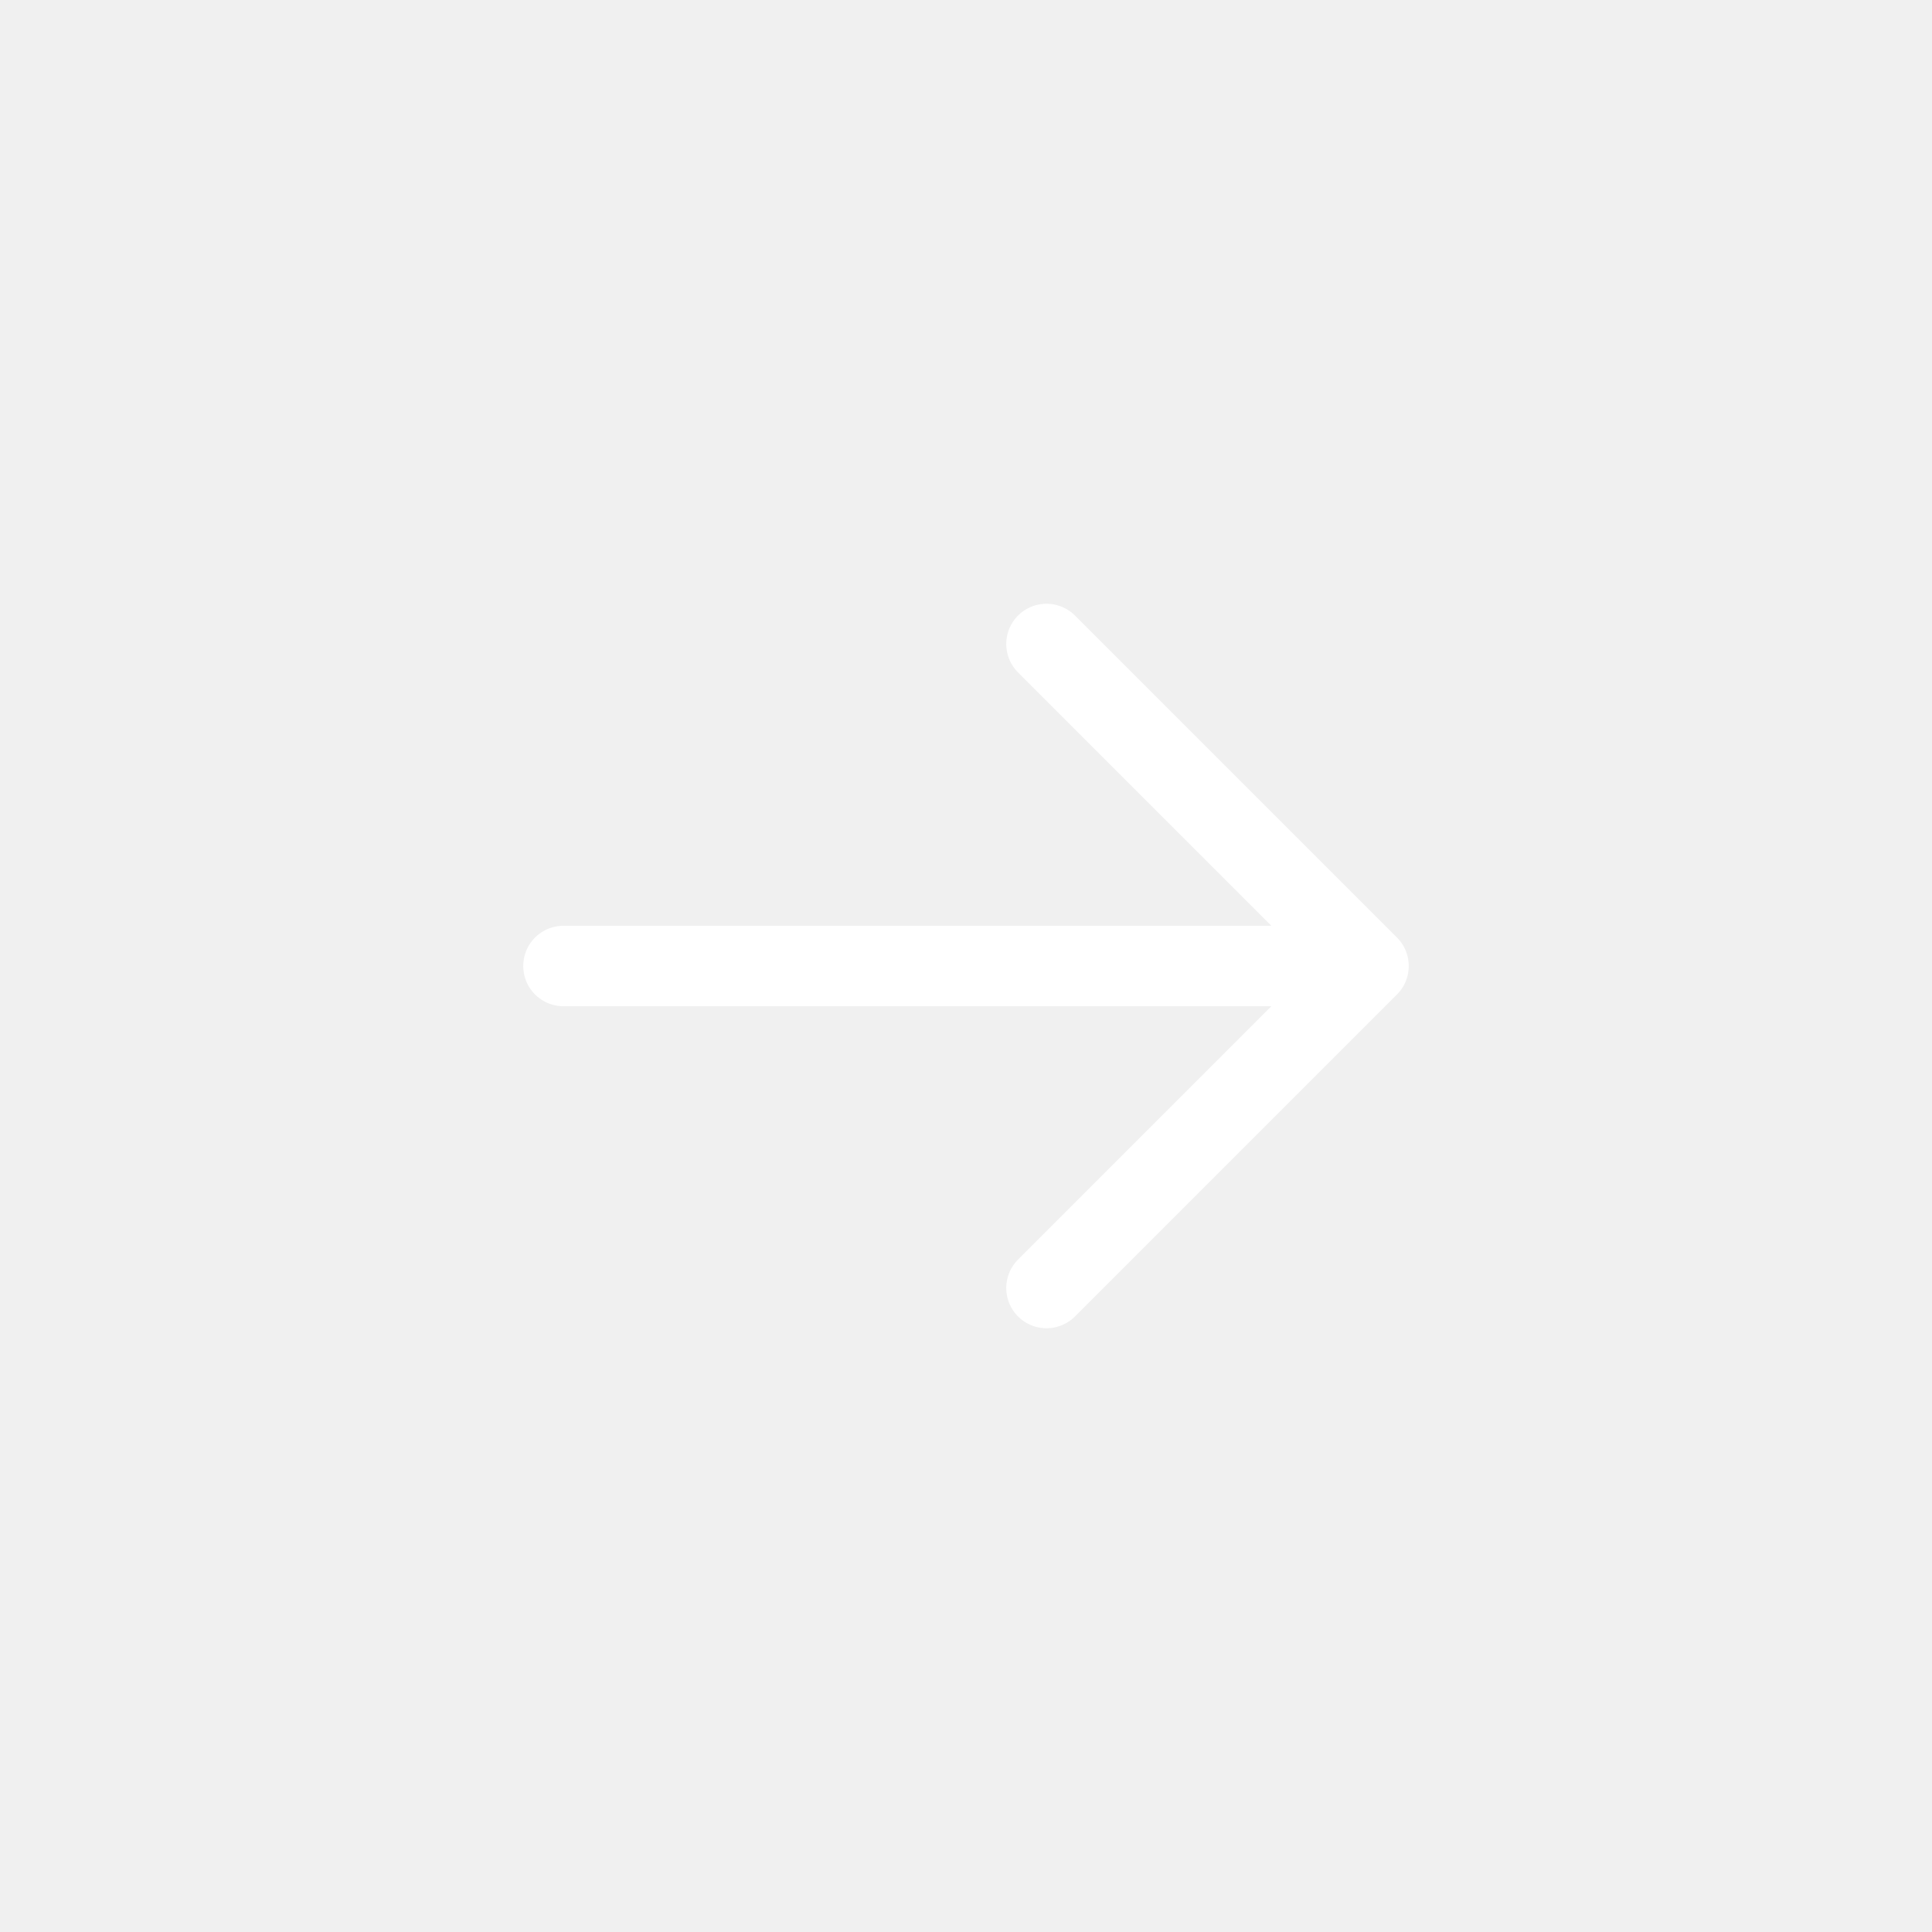
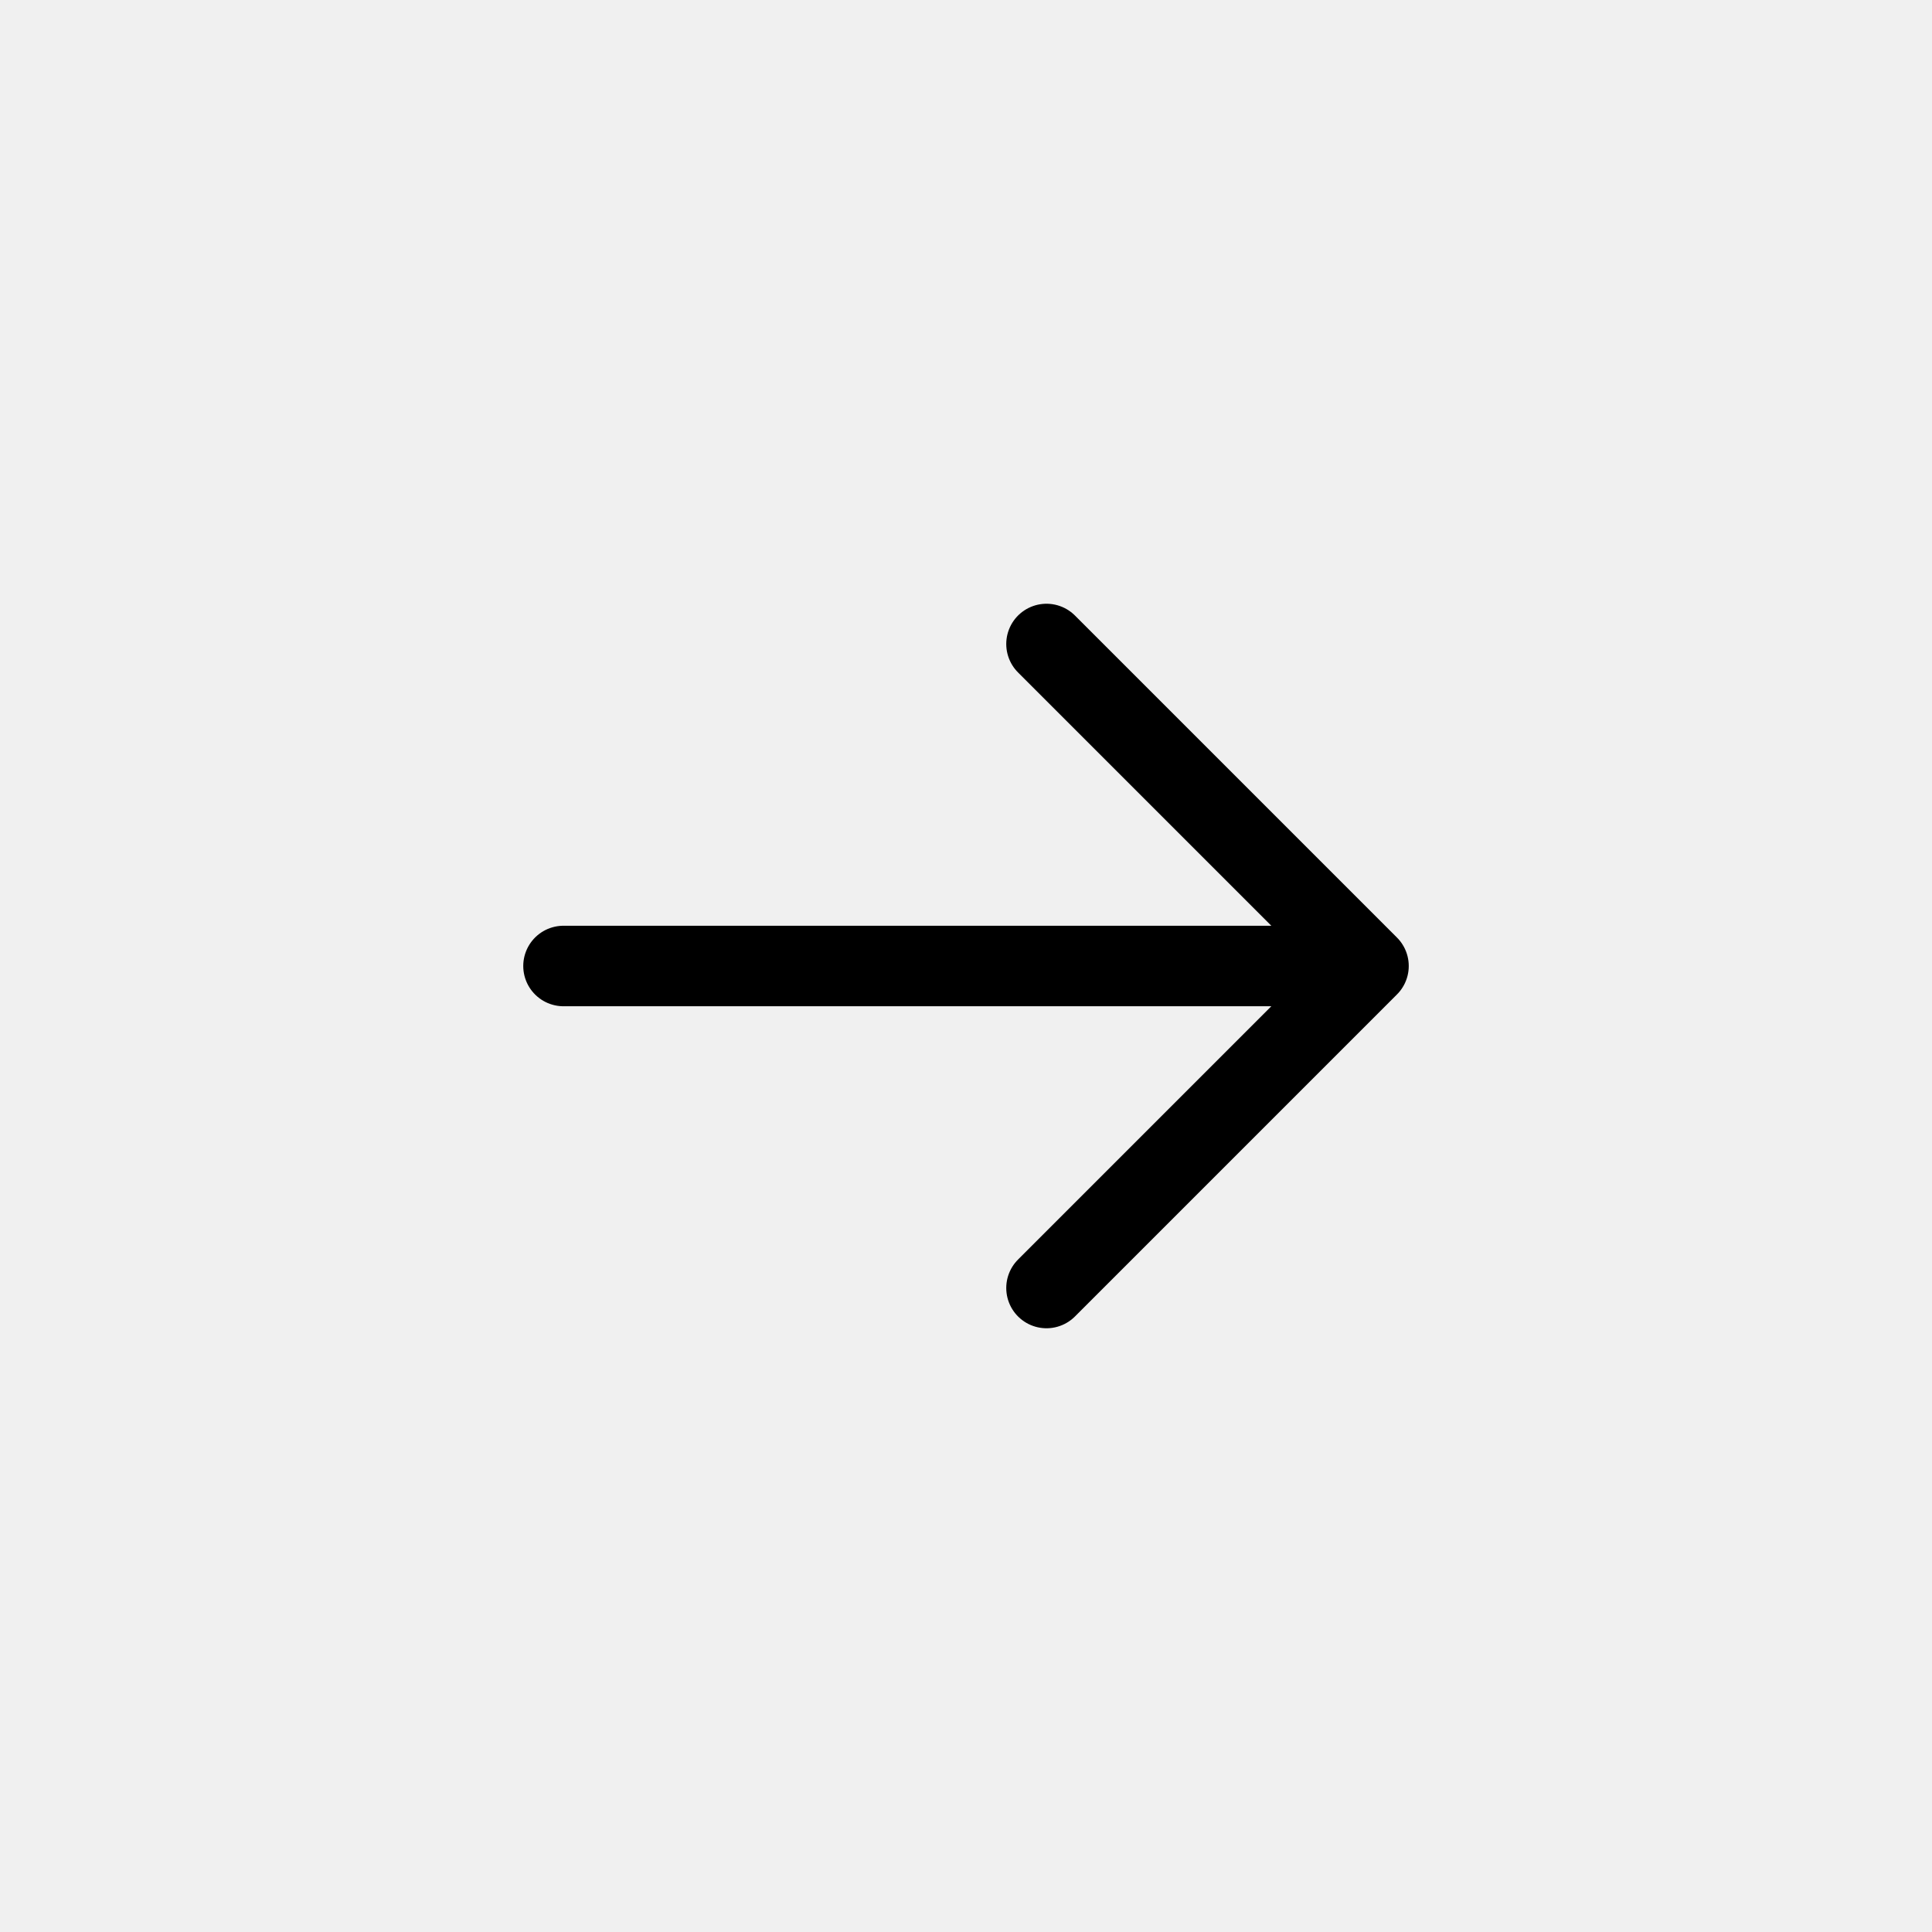
- <svg xmlns="http://www.w3.org/2000/svg" width="2rem" height="2rem" viewBox="0 0 24 24" fill="#fff">
+ <svg xmlns="http://www.w3.org/2000/svg" width="2rem" height="2rem" viewBox="0 0 24 24" fill="#000">
  <g id="Arrow / Arrow_Right_SM">
-     <path id="Vector" d="M7 12H17M17 12L13 8M17 12L13 16" stroke="#fff" stroke-width="1" stroke-linecap="round" stroke-linejoin="round" />
+     <path id="Vector" d="M7 12H17M17 12L13 8M17 12L13 16" stroke="#000" stroke-width="1" stroke-linecap="round" stroke-linejoin="round" />
  </g>
</svg>
